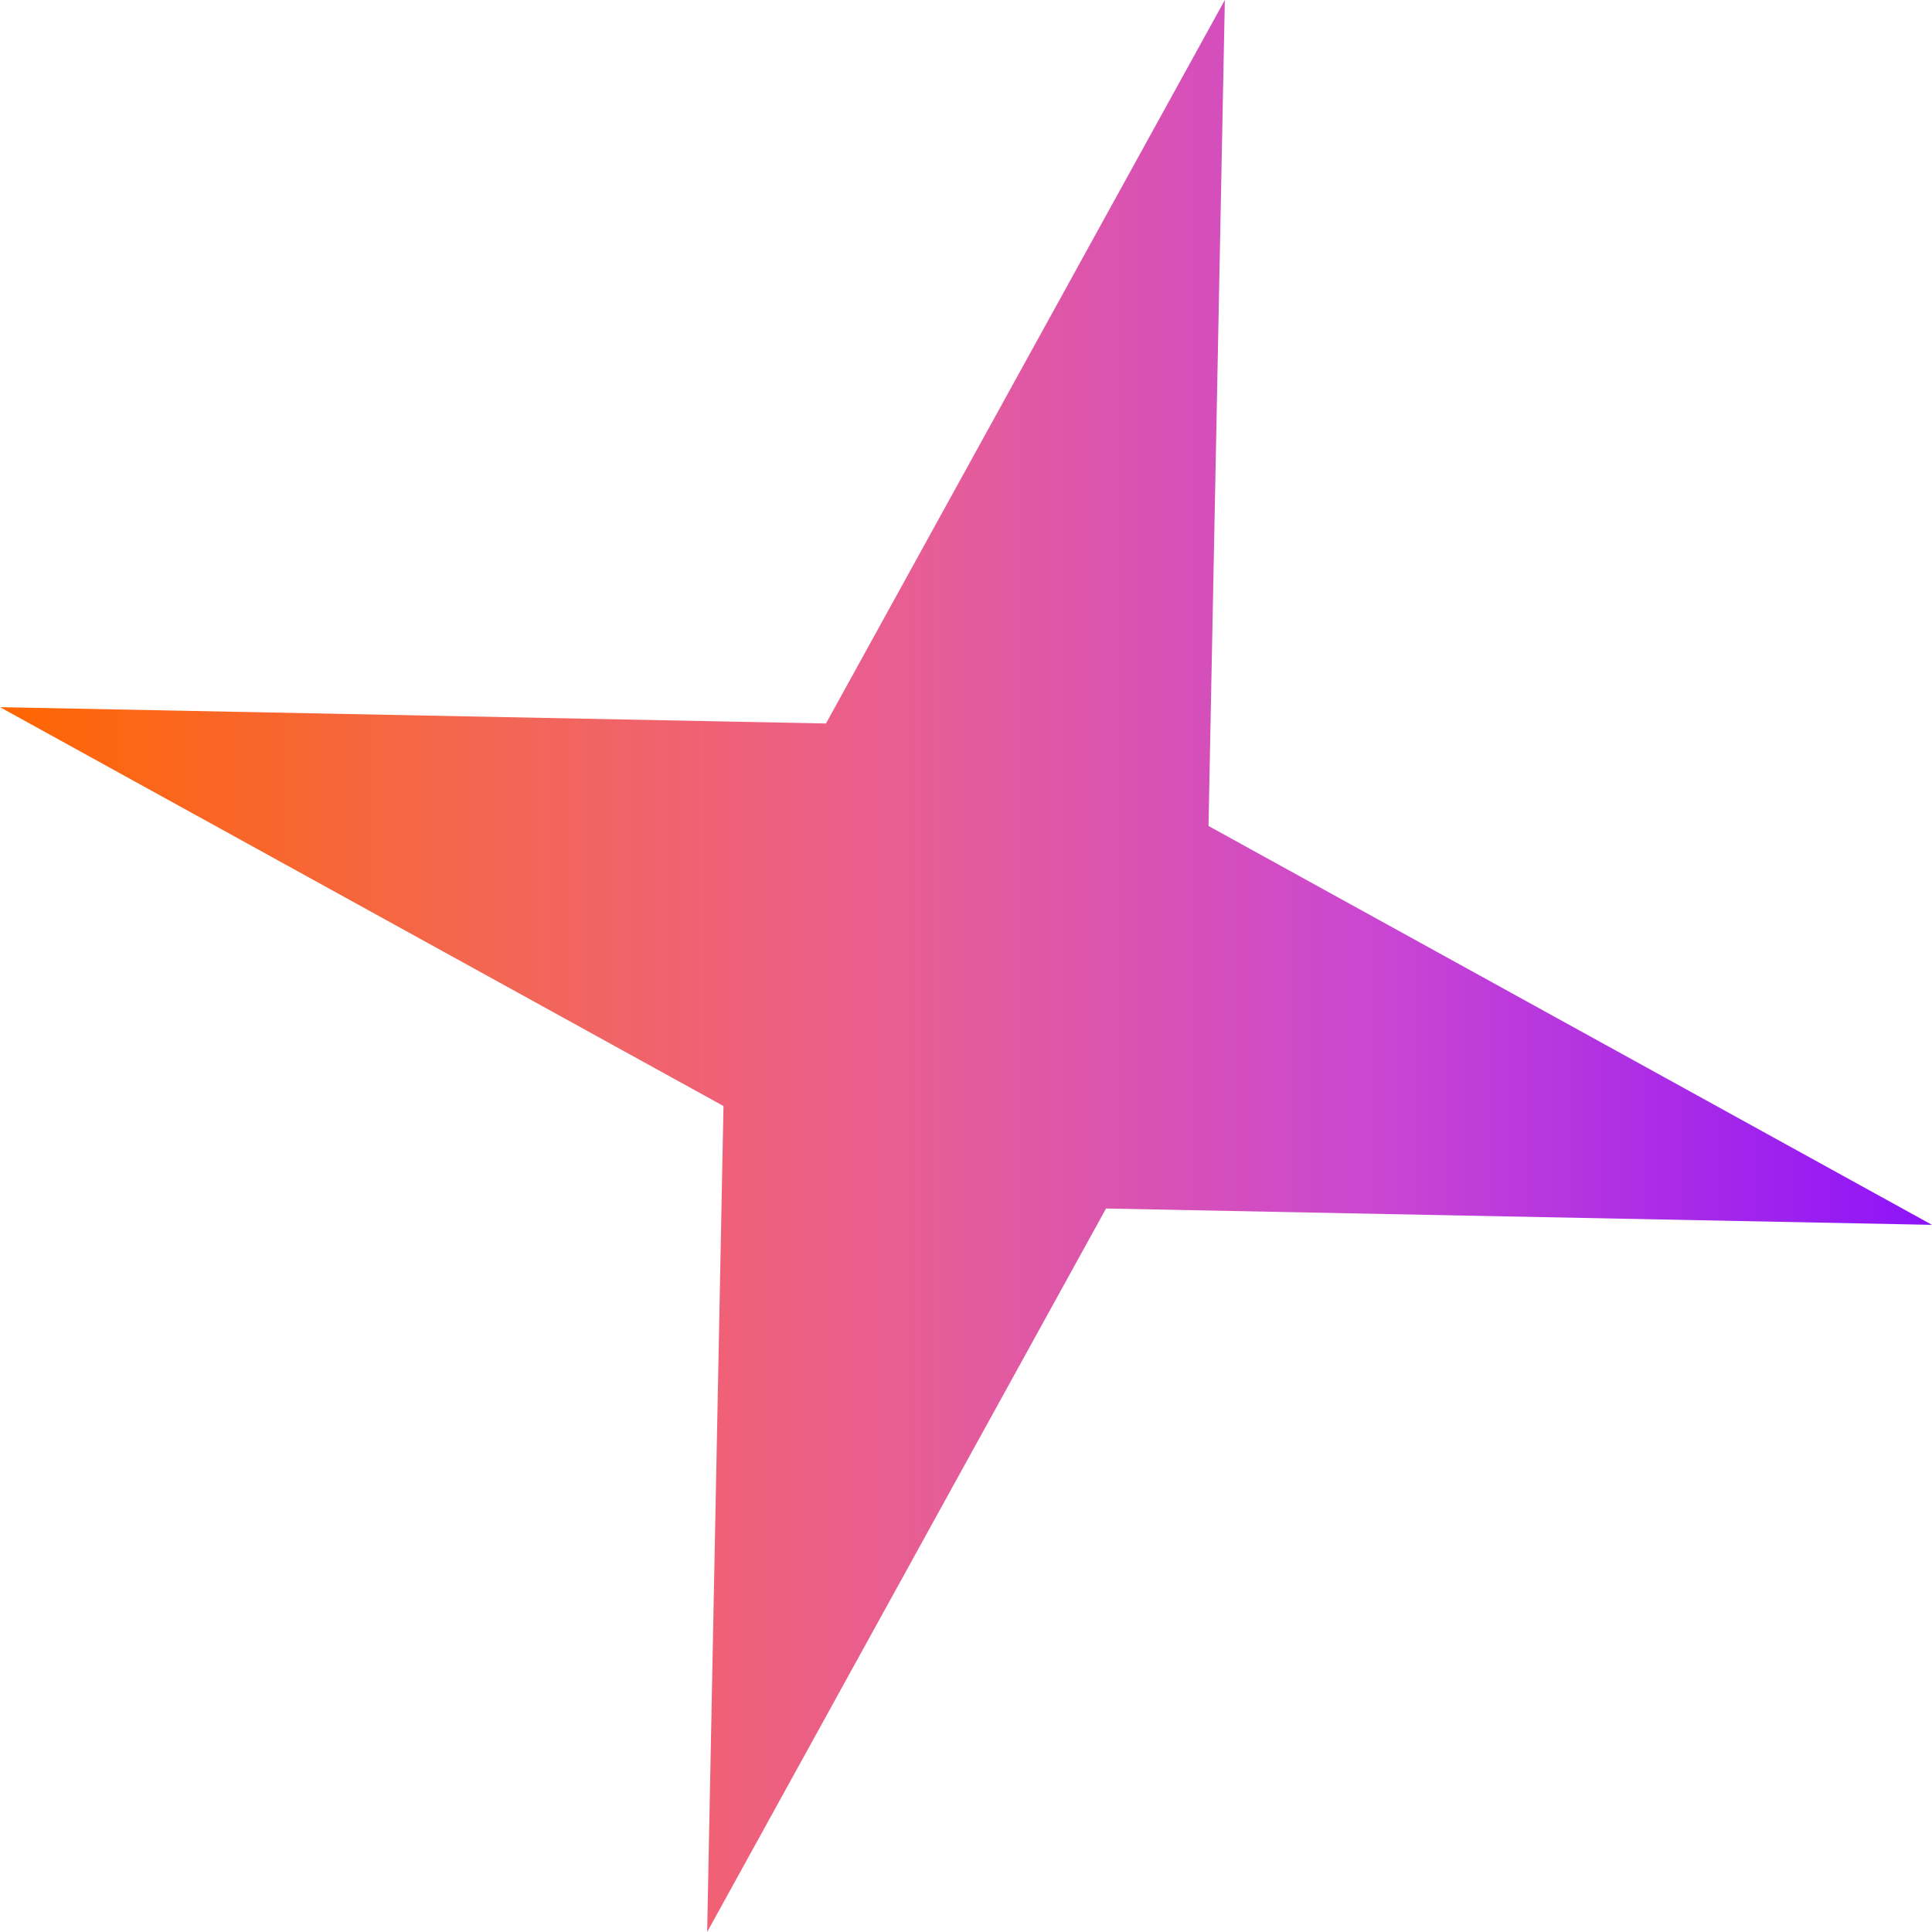
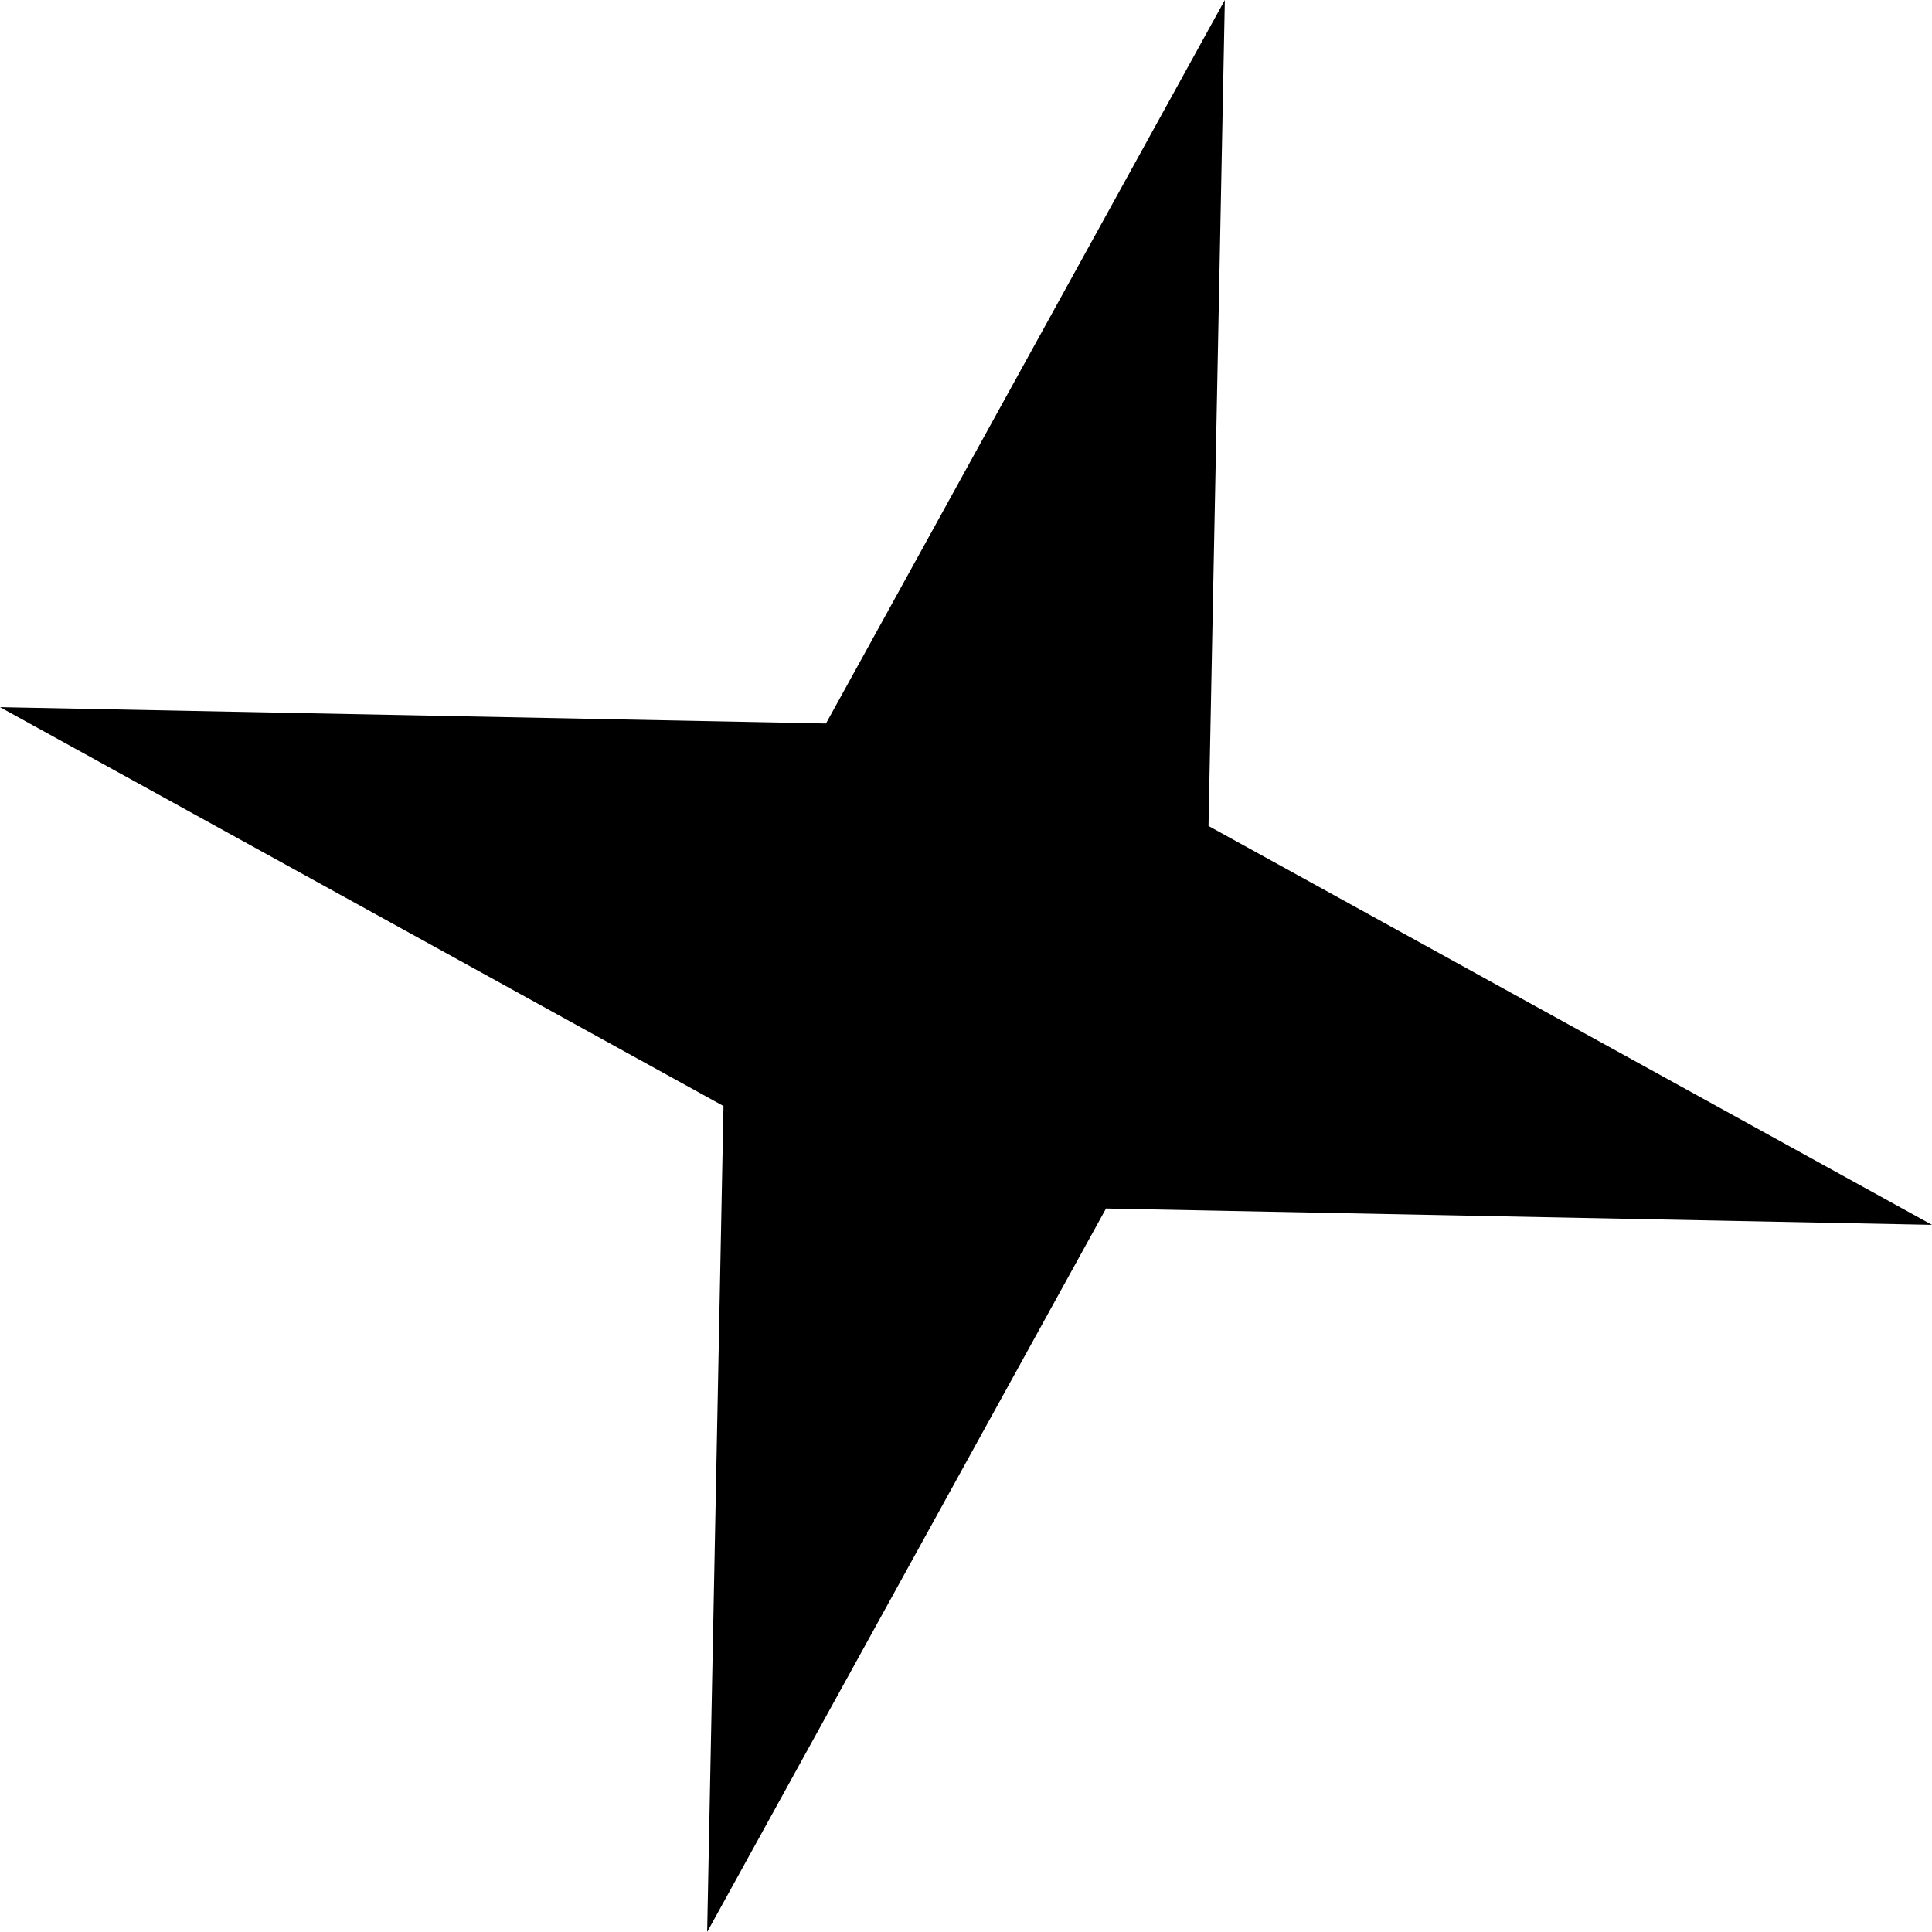
- <svg xmlns="http://www.w3.org/2000/svg" width="44" height="44" viewBox="0 0 44 44" fill="none">
-   <path d="M27.895 0L27.523 18.811L44 27.895L25.189 27.523L16.105 44L16.477 25.189L0 16.105L18.811 16.477L27.895 0Z" fill="url(#paint0_linear_762_30)" />
-   <defs>
-     <linearGradient id="paint0_linear_762_30" x1="0" y1="22" x2="44" y2="22" gradientUnits="userSpaceOnUse">
-       <stop stop-color="#FF6600" />
-       <stop offset="0.274" stop-color="#F26659" />
-       <stop offset="0.374" stop-color="#F06177" />
-       <stop offset="0.484" stop-color="#E65D97" />
-       <stop offset="0.714" stop-color="#CA46D2" />
-       <stop offset="1" stop-color="#8D13F9" />
-     </linearGradient>
-   </defs>
+ <svg xmlns="http://www.w3.org/2000/svg" width="44" height="44" viewBox="0 0 44 44" fill="none" style="flex-shrink: 0">
+   <path d="M27.895 0L27.523 18.811L44 27.895L25.189 27.523L16.105 44L16.477 25.189L0 16.105L18.811 16.477L27.895 0Z" fill="currentColor" />
</svg>
